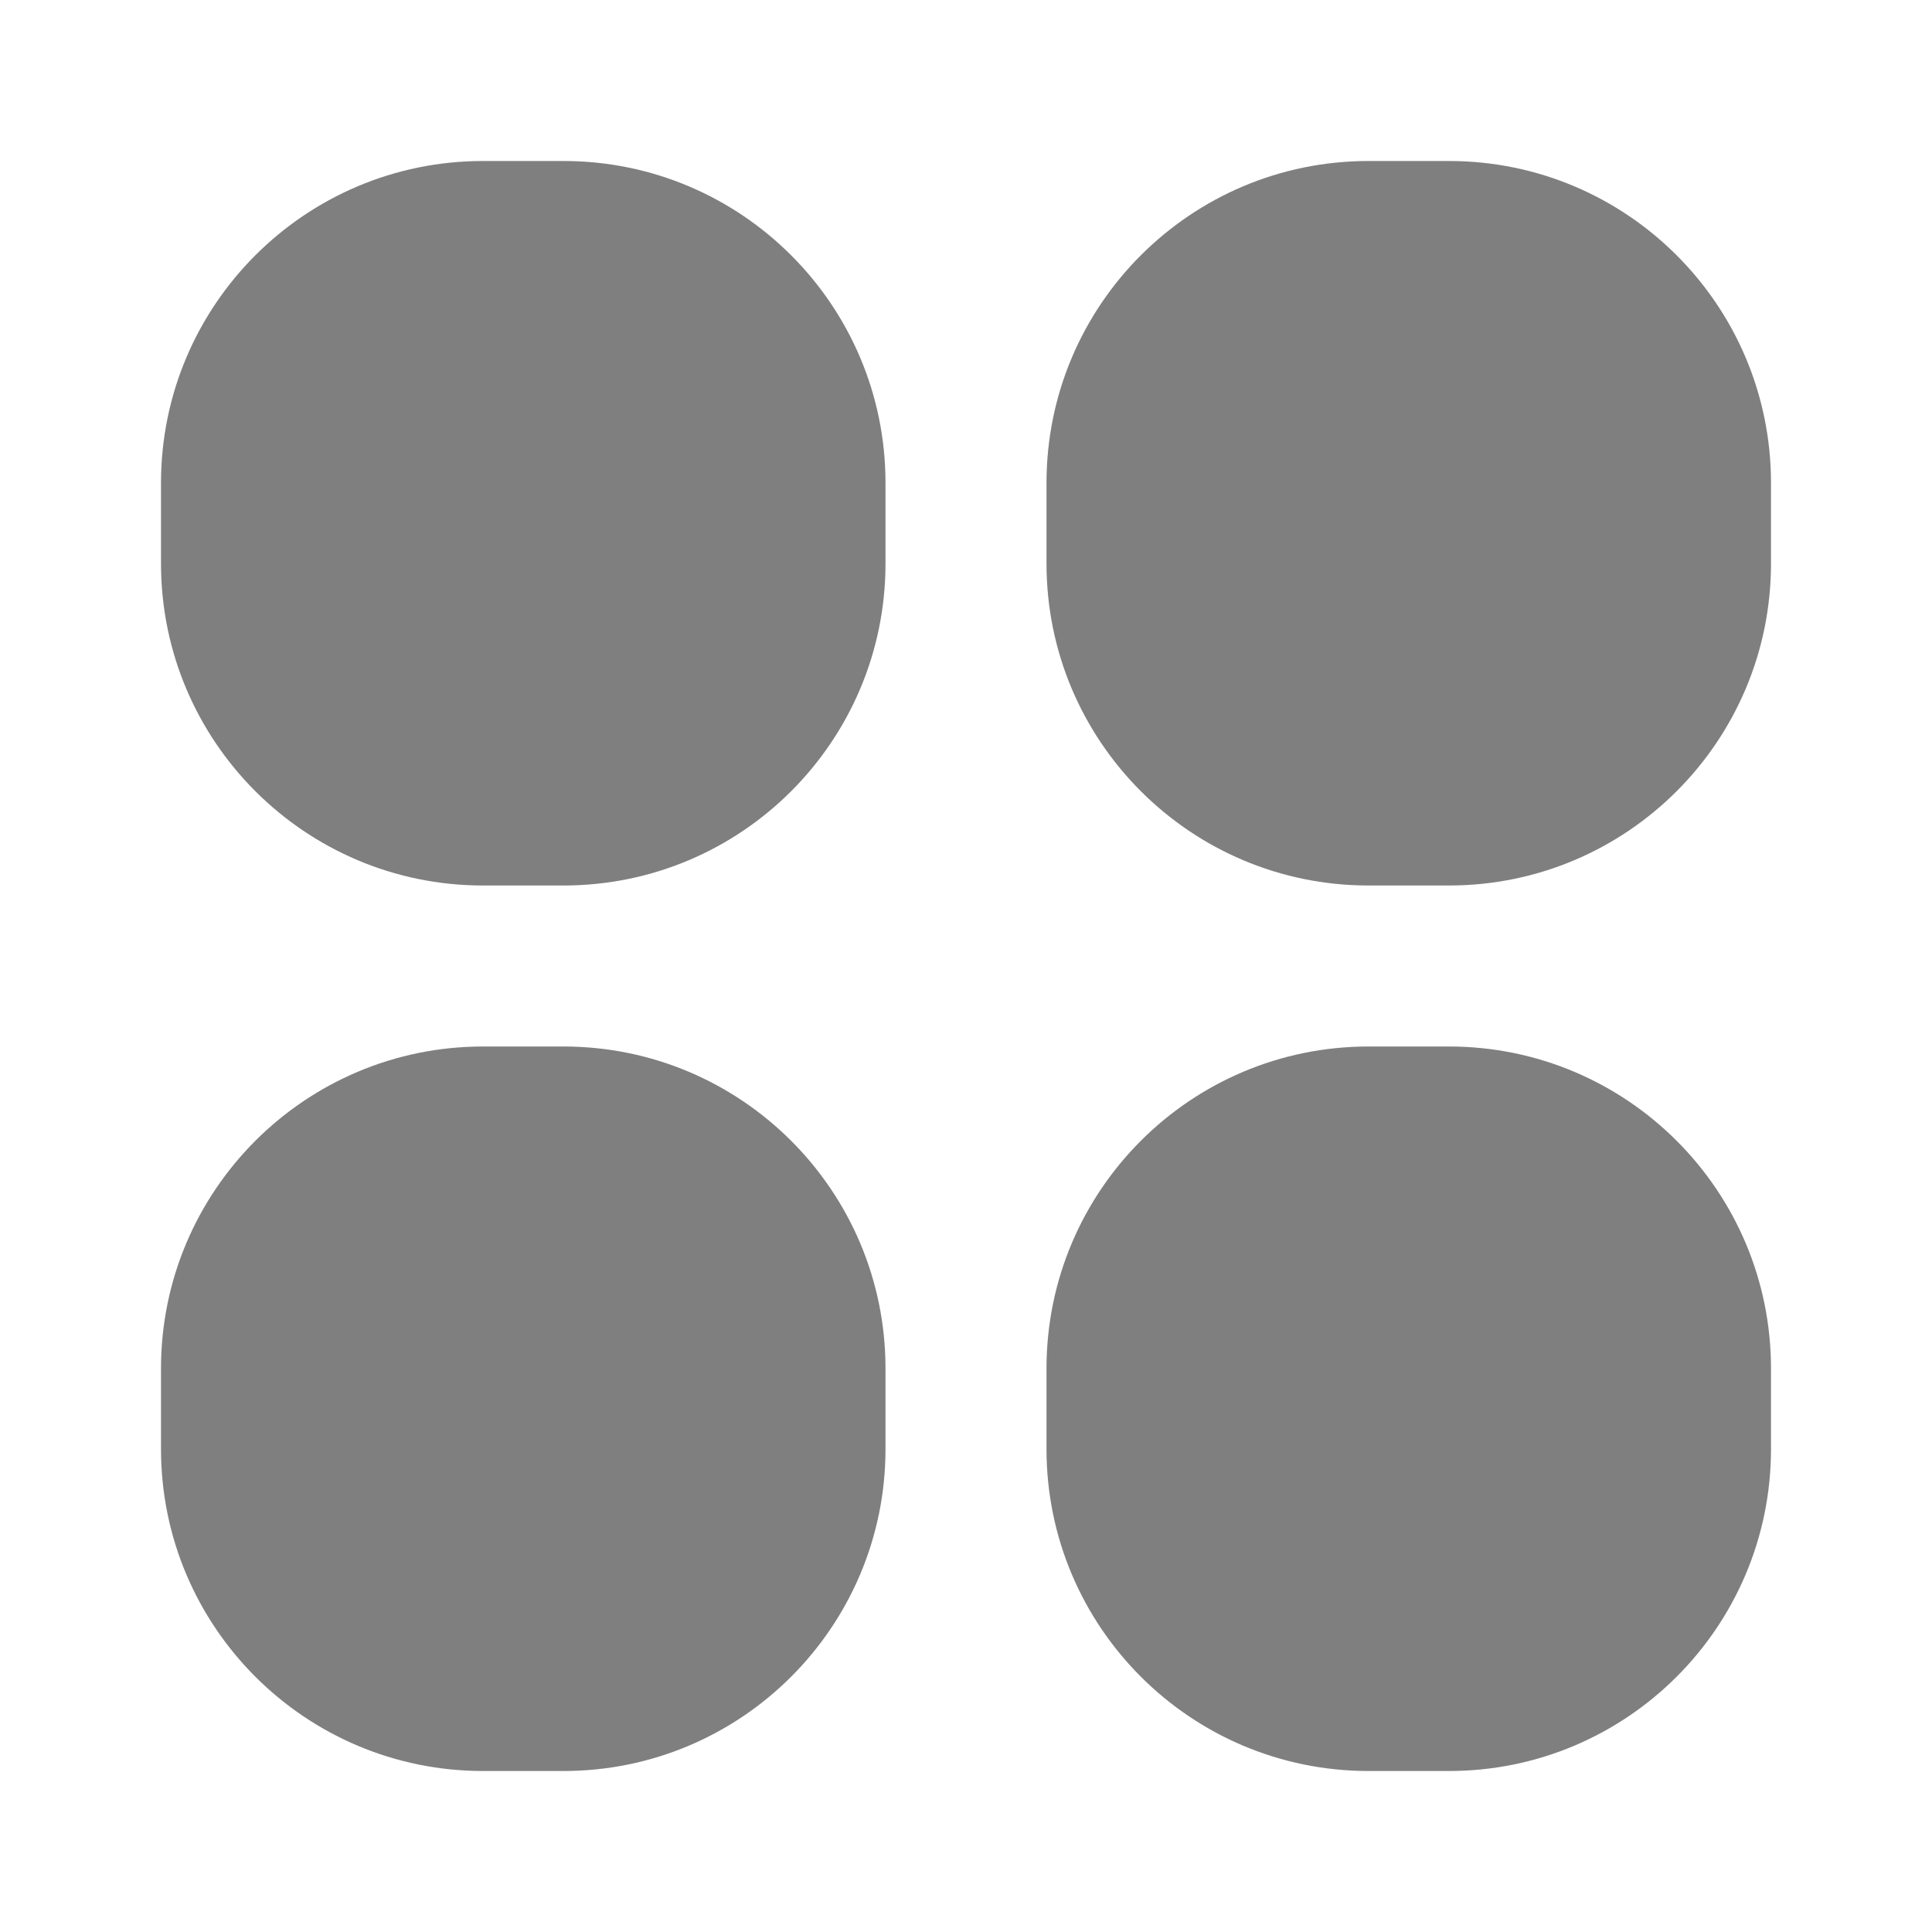
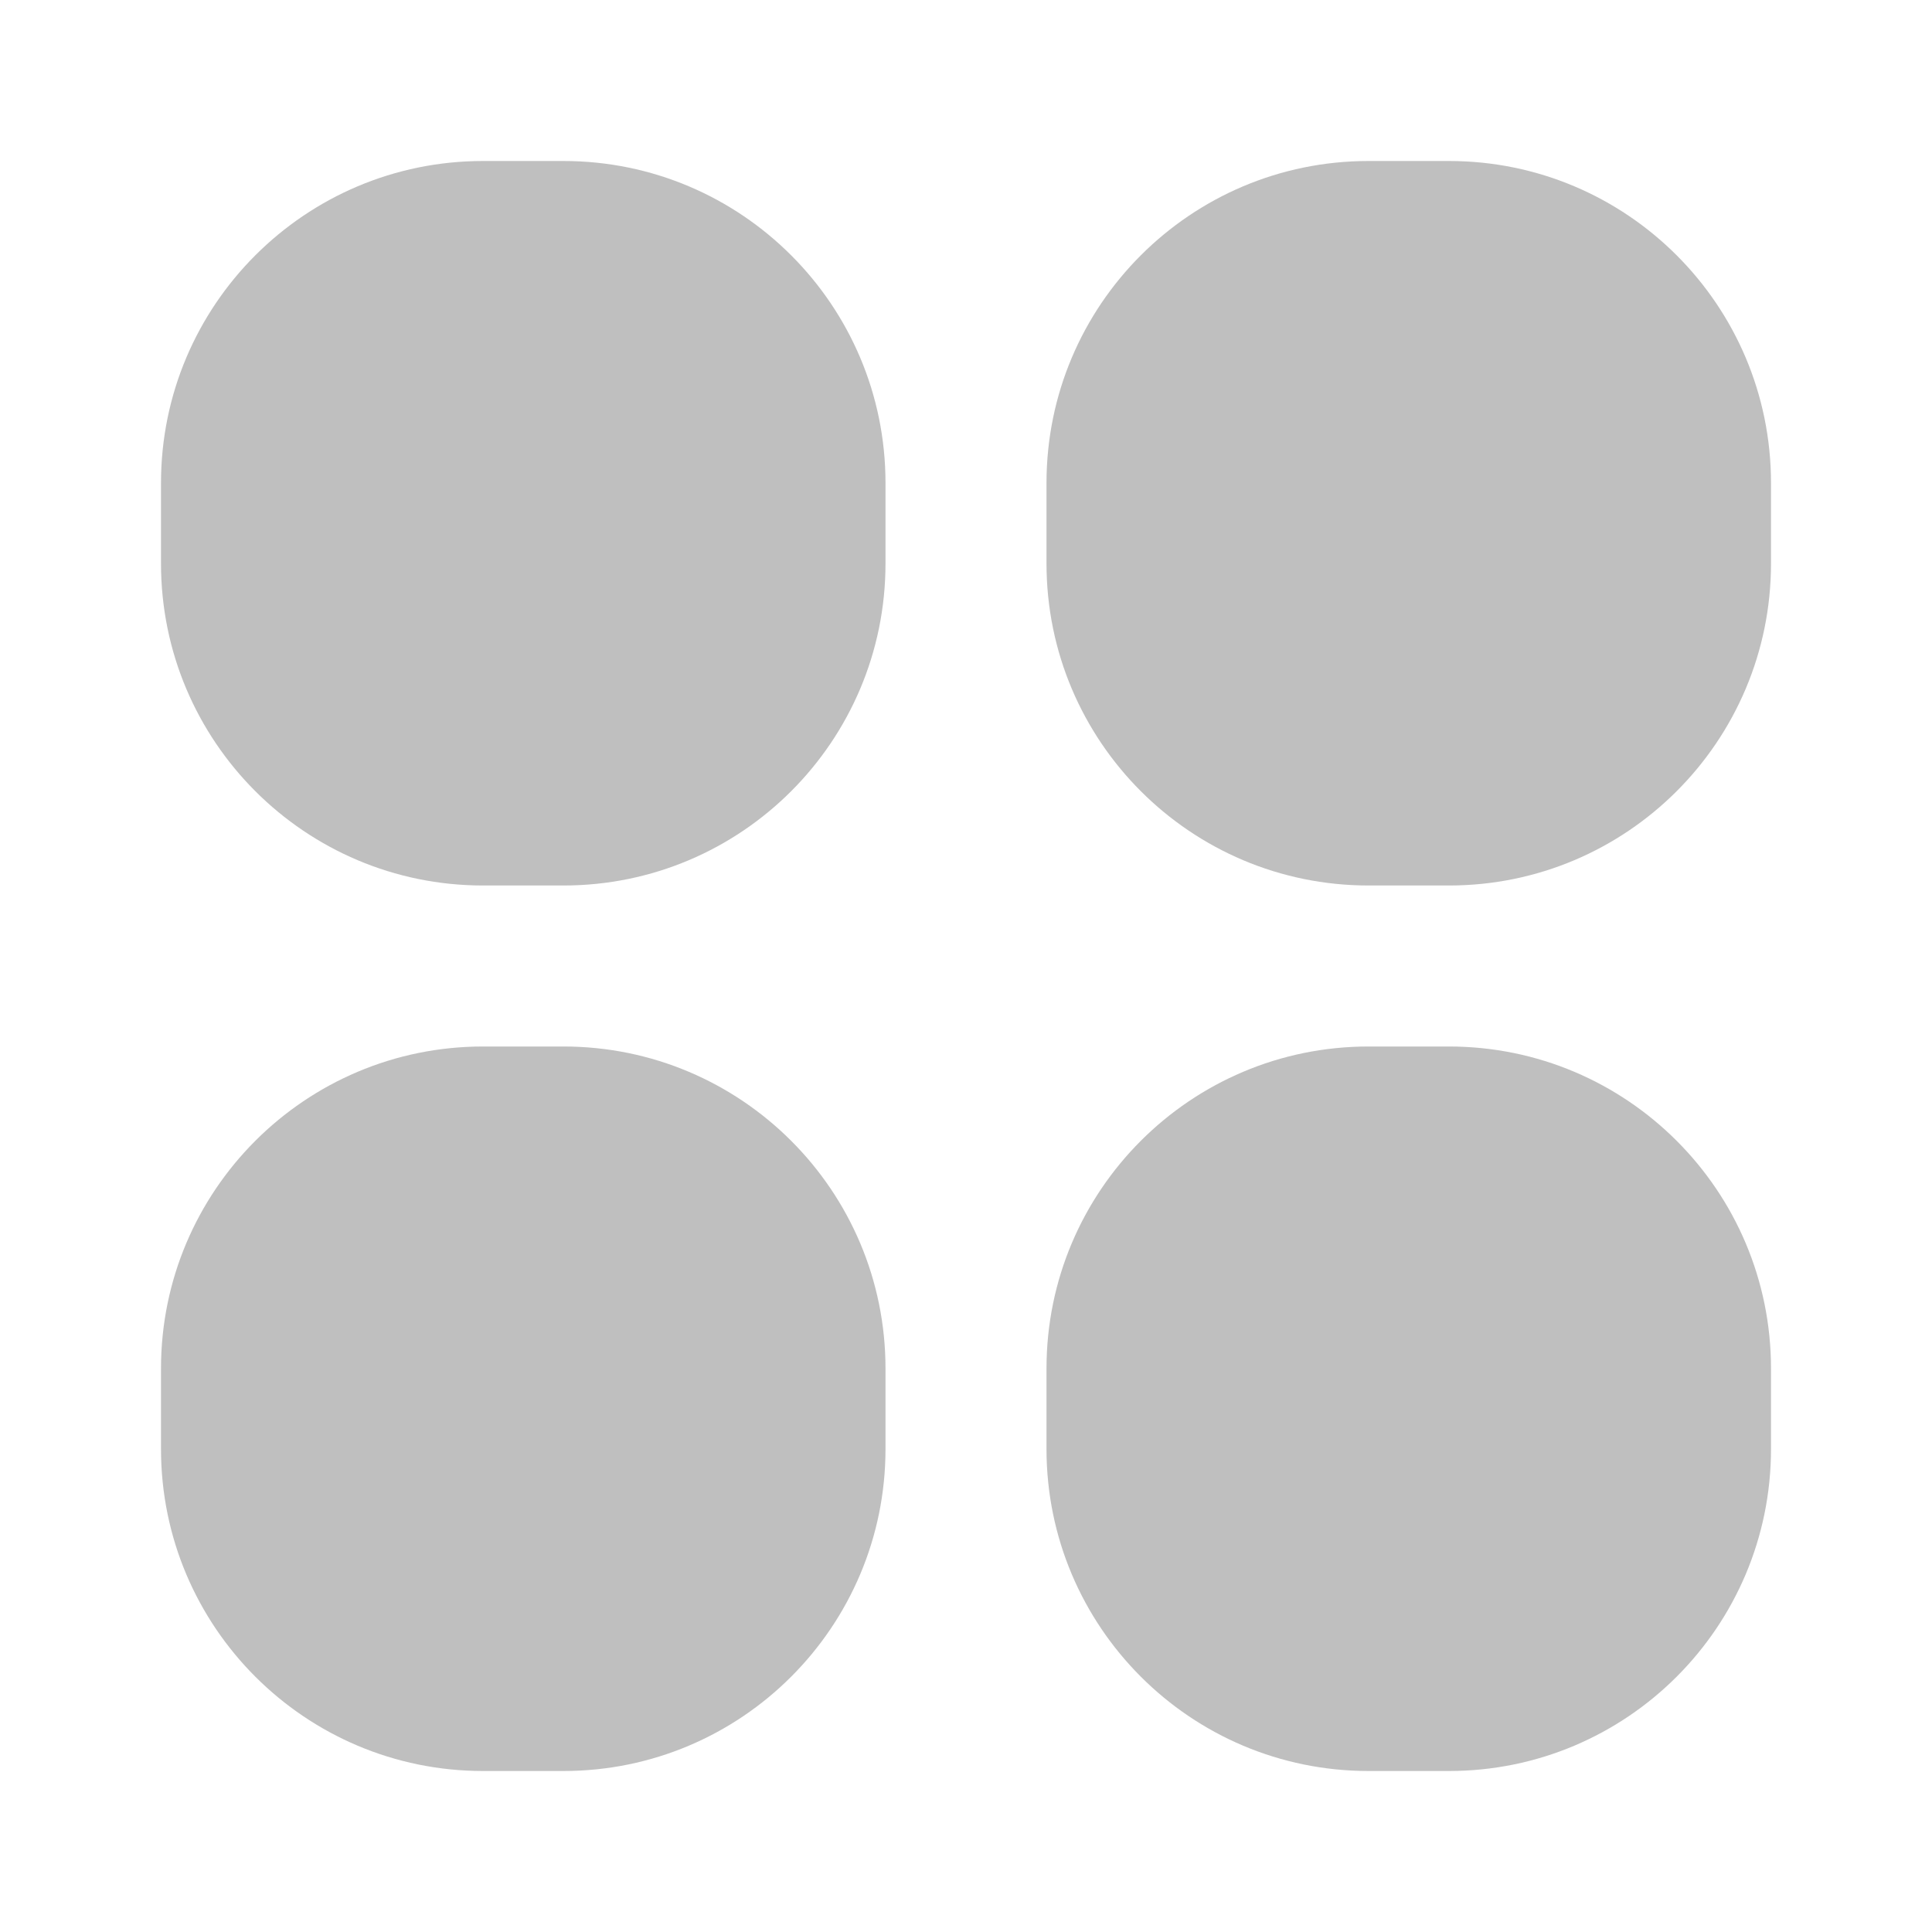
<svg xmlns="http://www.w3.org/2000/svg" width="24" height="24" viewBox="0 0 24 24" fill="none">
-   <path fill-rule="evenodd" clip-rule="evenodd" d="M6 2C3.791 2 2 3.791 2 6V7C2 9.209 3.791 11 6 11H7C9.209 11 11 9.209 11 7V6C11 3.791 9.209 2 7 2H6ZM17 2C14.791 2 13 3.791 13 6V7C13 9.209 14.791 11 17 11H18C20.209 11 22 9.209 22 7V6C22 3.791 20.209 2 18 2H17ZM6 13C3.791 13 2 14.791 2 17V18C2 20.209 3.791 22 6 22H7C9.209 22 11 20.209 11 18V17C11 14.791 9.209 13 7 13H6ZM17 13C14.791 13 13 14.791 13 17V18C13 20.209 14.791 22 17 22H18C20.209 22 22 20.209 22 18V17C22 14.791 20.209 13 18 13H17Z" fill="black" fill-opacity="0.5" />
+   <path fill-rule="evenodd" clip-rule="evenodd" d="M6 2C3.791 2 2 3.791 2 6V7C2 9.209 3.791 11 6 11H7C9.209 11 11 9.209 11 7V6C11 3.791 9.209 2 7 2H6ZM17 2C14.791 2 13 3.791 13 6V7C13 9.209 14.791 11 17 11H18C20.209 11 22 9.209 22 7V6C22 3.791 20.209 2 18 2H17ZM6 13C3.791 13 2 14.791 2 17V18C2 20.209 3.791 22 6 22H7C9.209 22 11 20.209 11 18V17C11 14.791 9.209 13 7 13H6ZM17 13C14.791 13 13 14.791 13 17V18C13 20.209 14.791 22 17 22H18C20.209 22 22 20.209 22 18V17C22 14.791 20.209 13 18 13H17Z" fill="black" fill-opacity="0.25" />
</svg>
